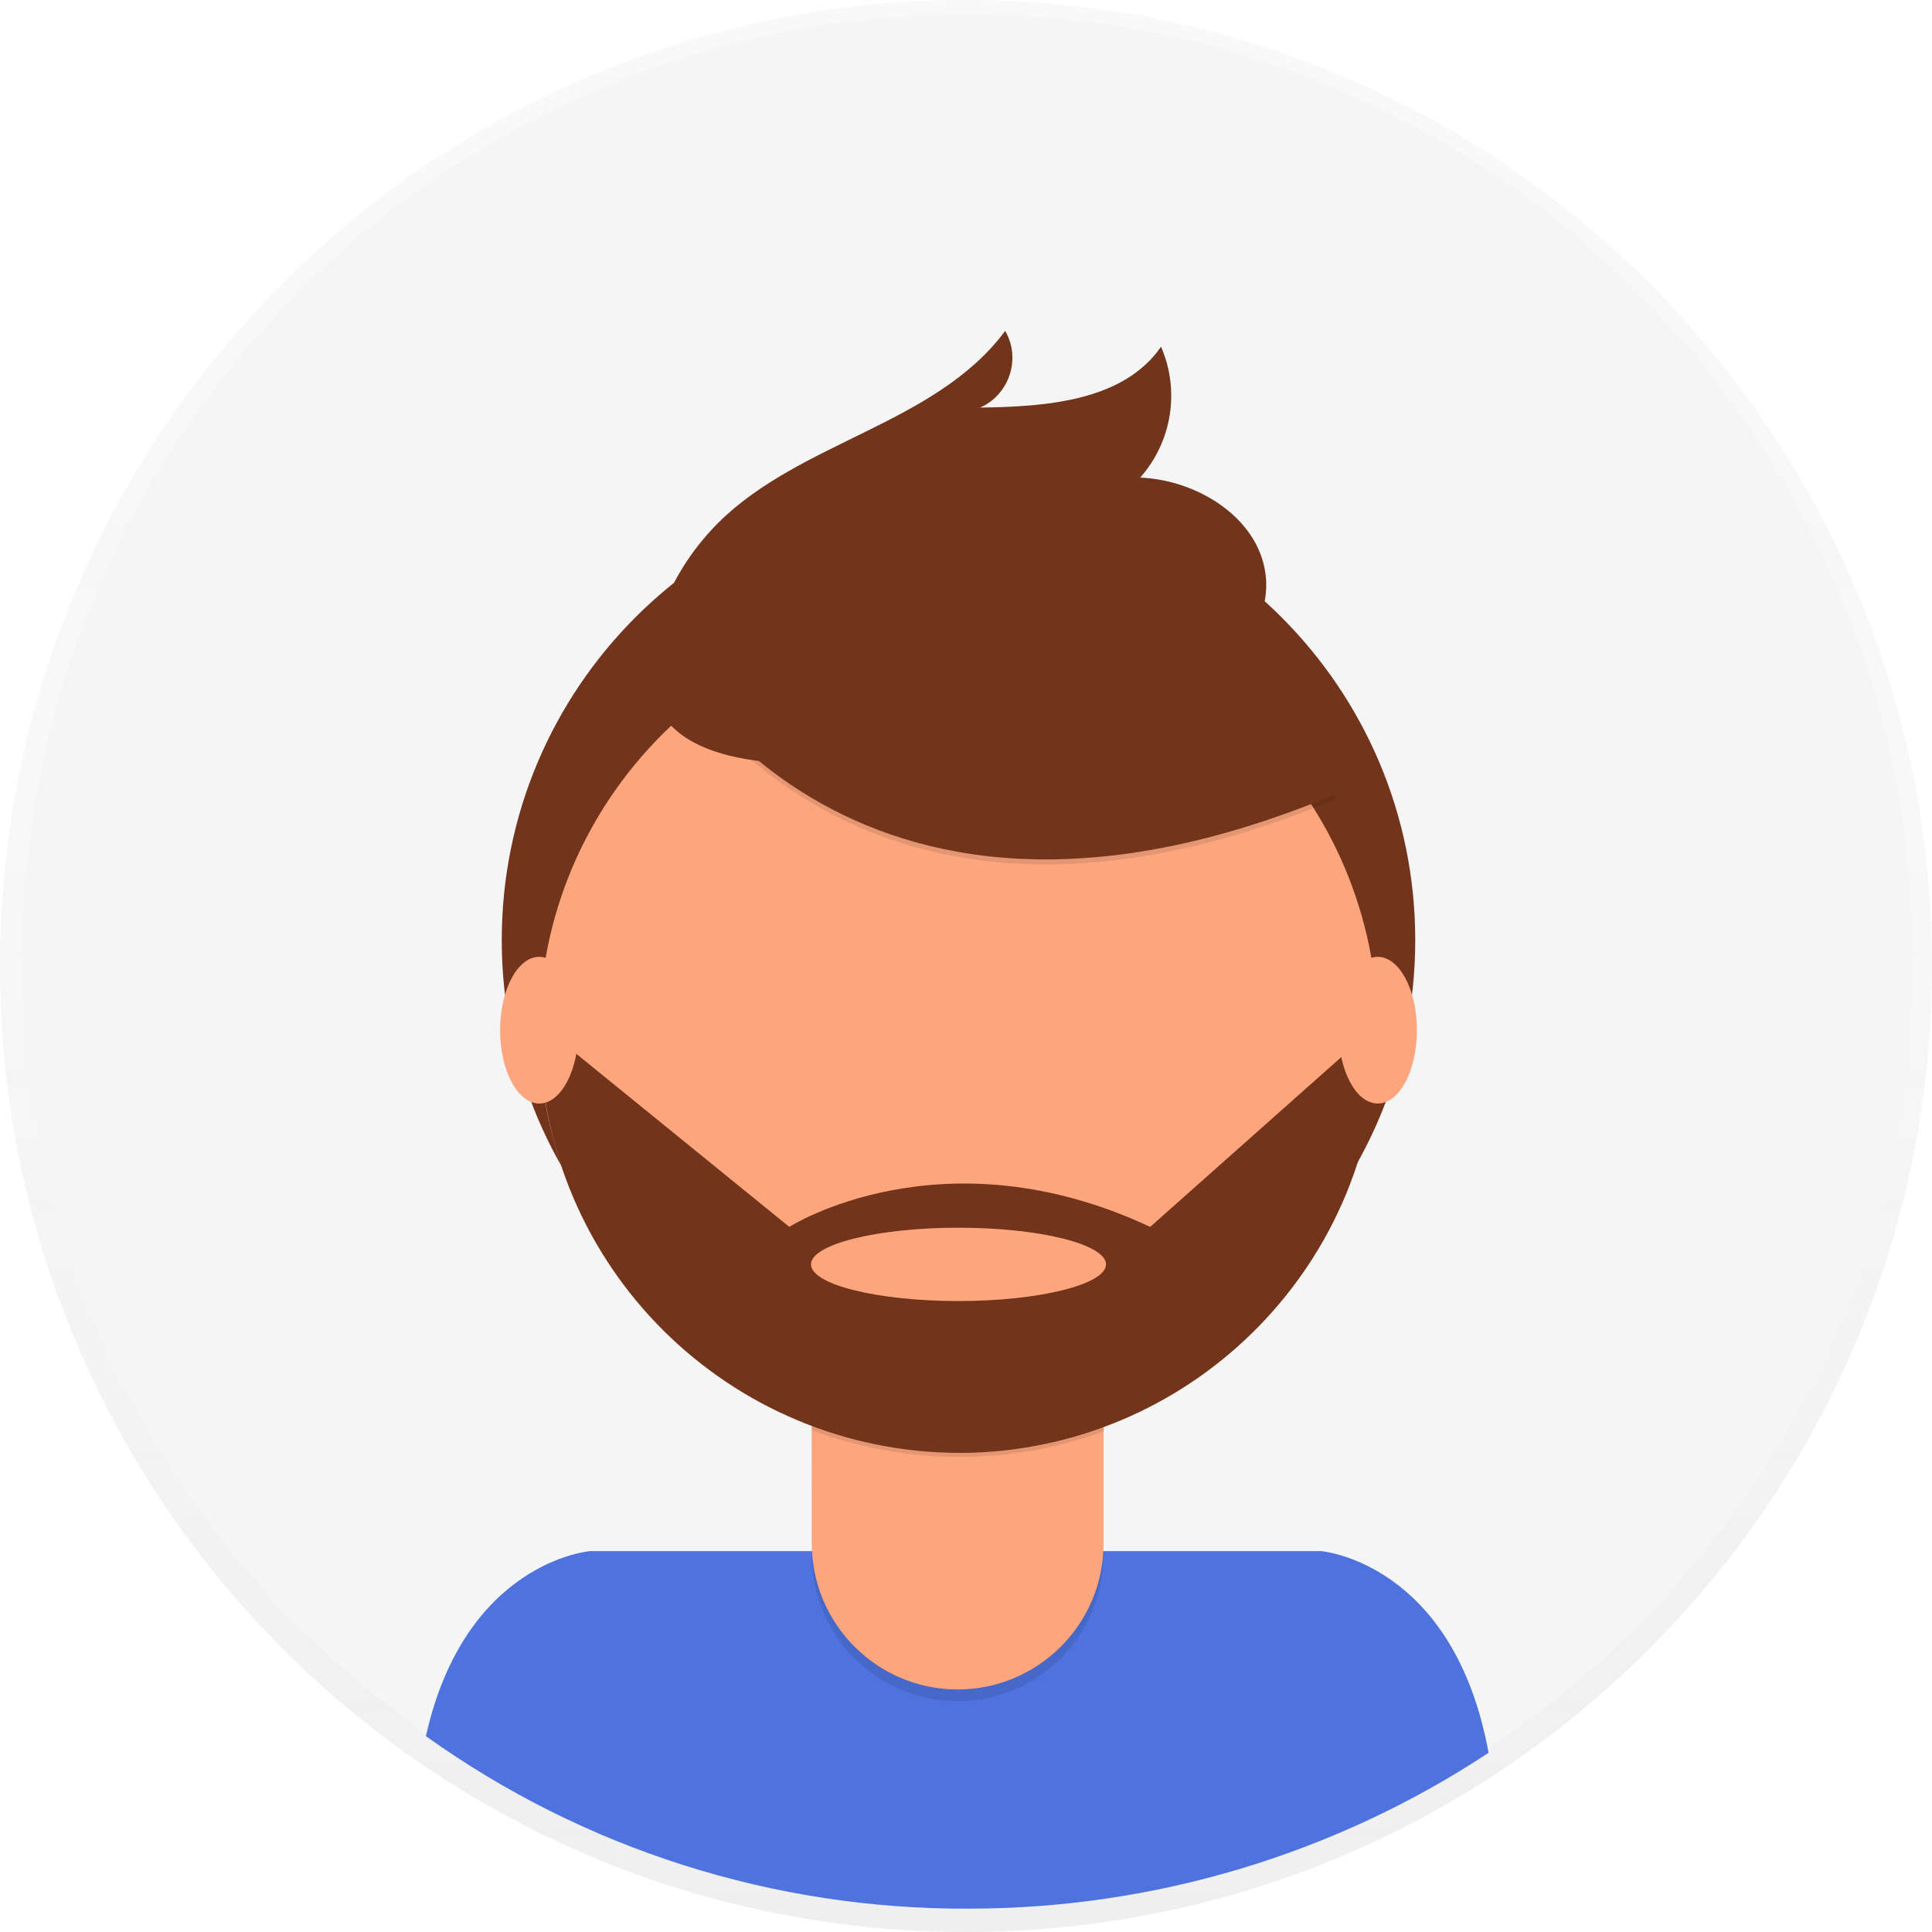
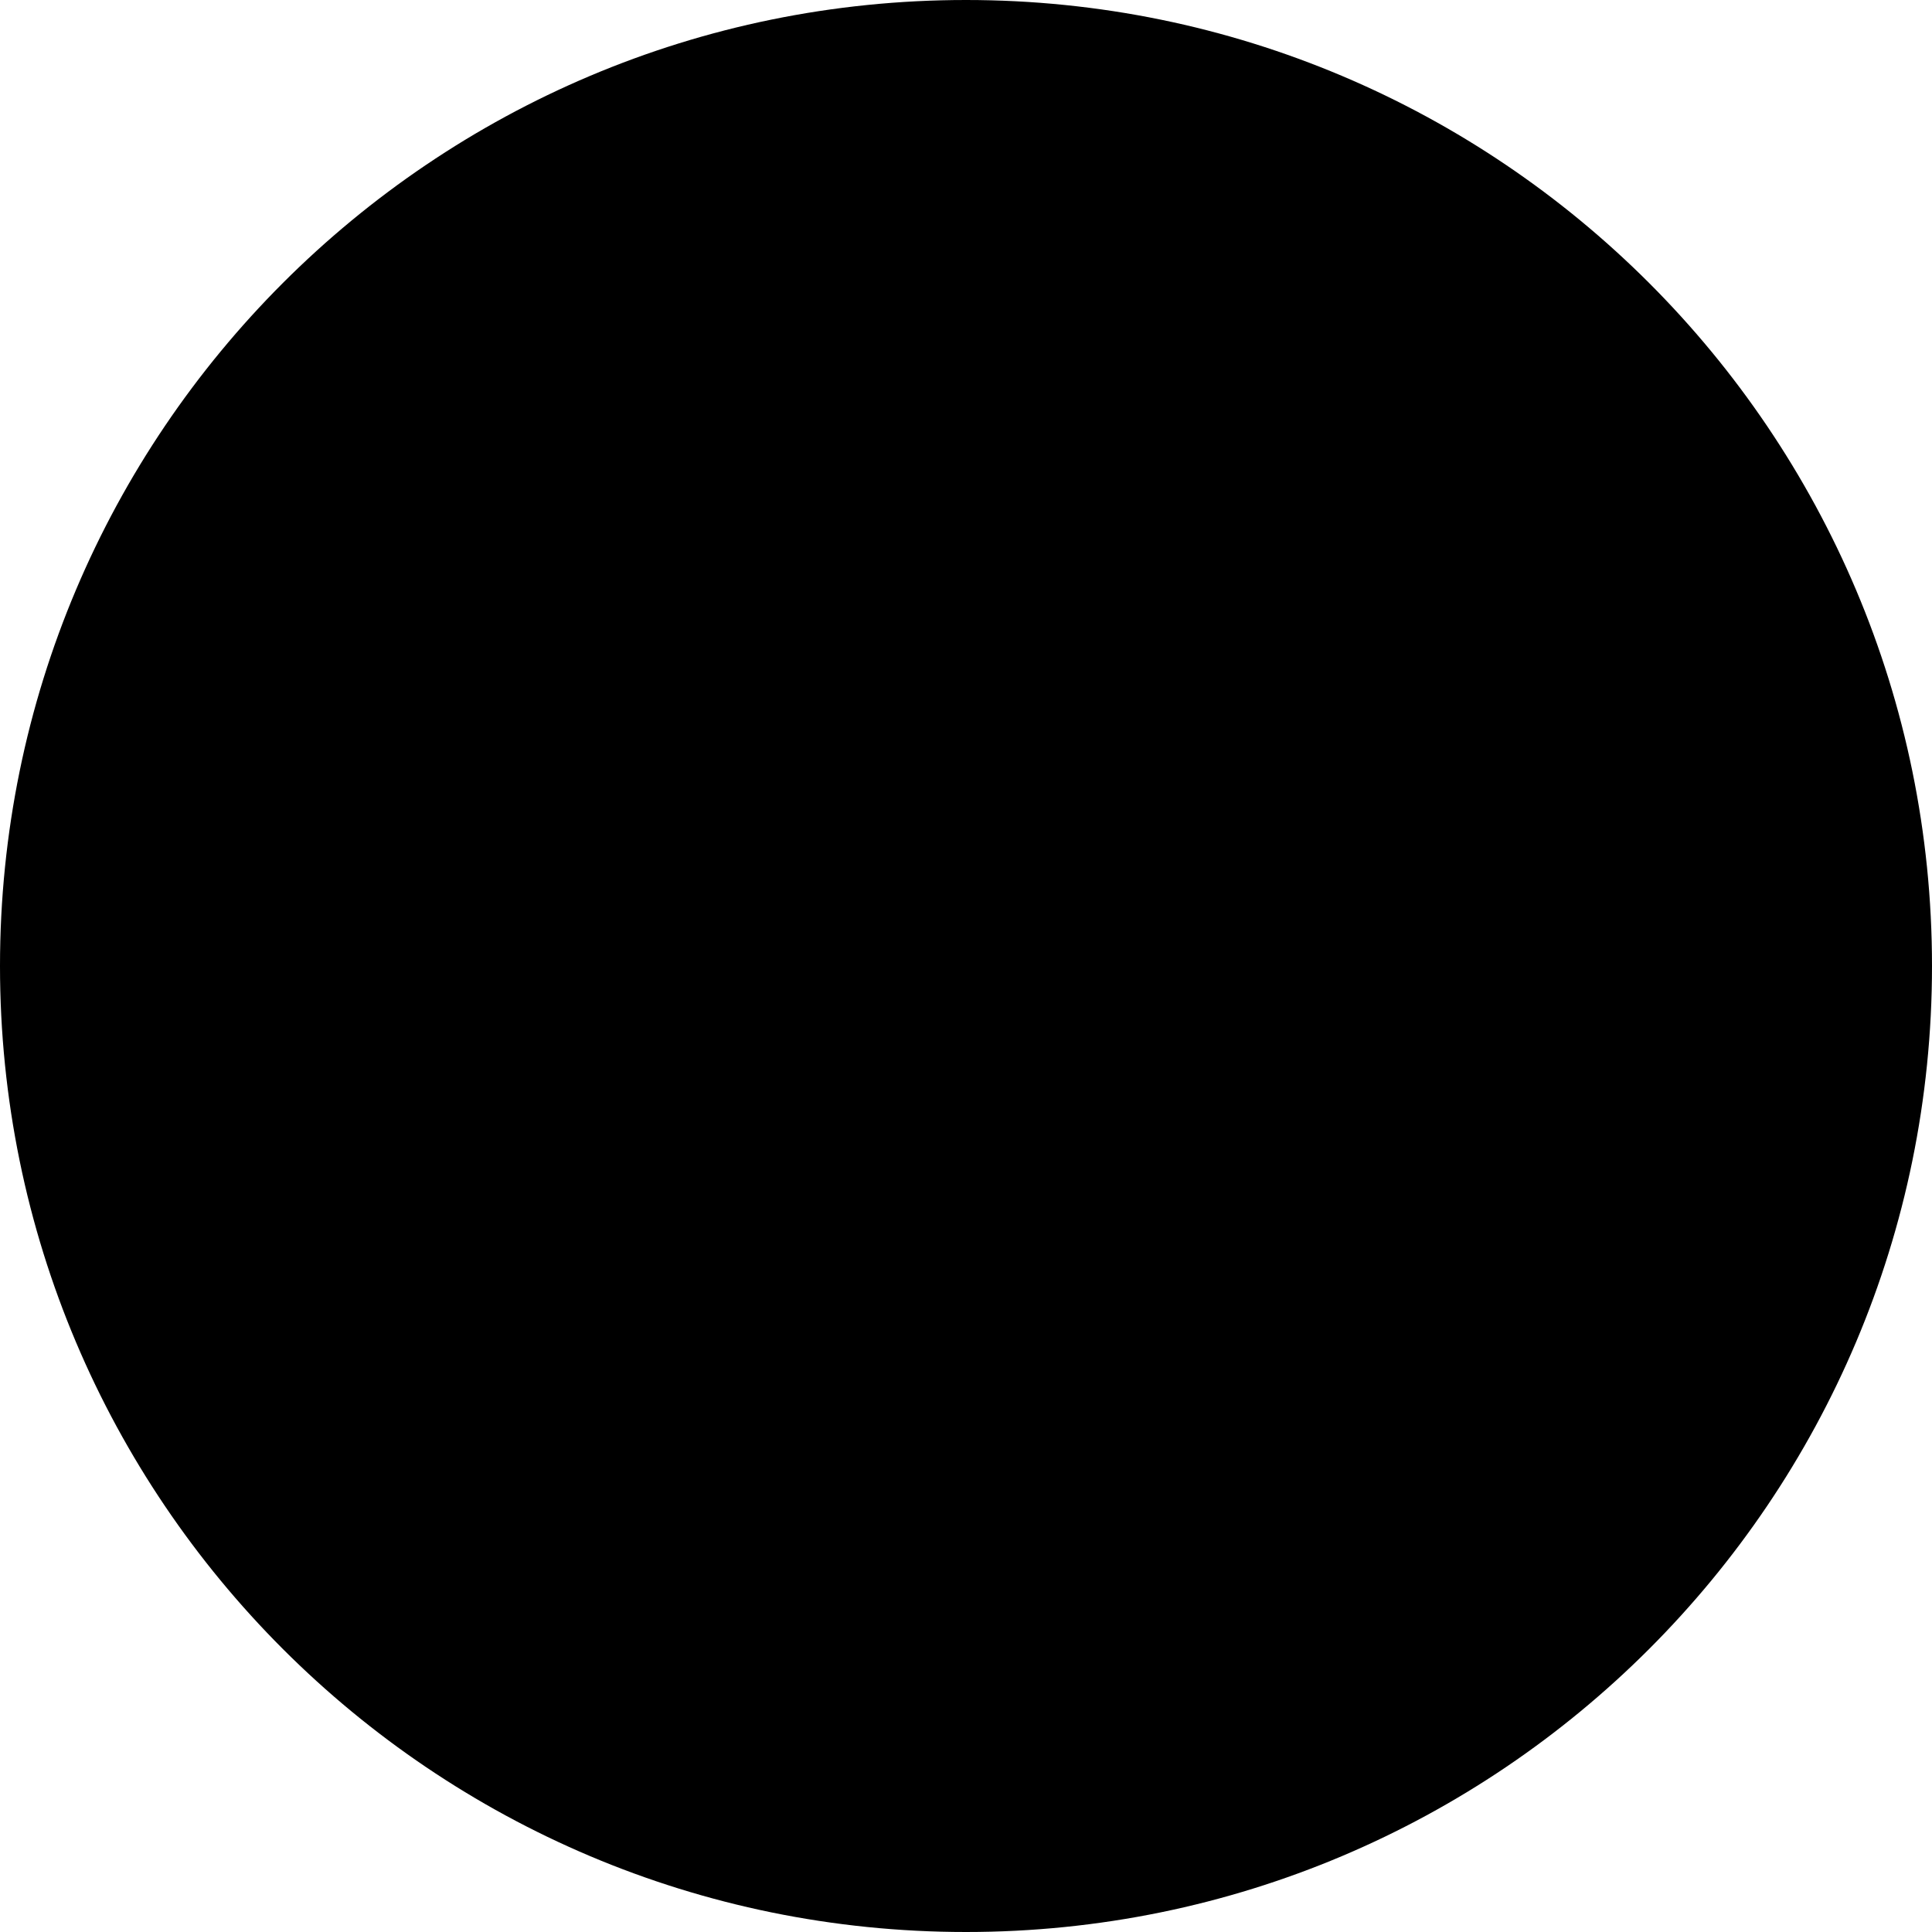
<svg xmlns="http://www.w3.org/2000/svg" version="1.1" id="_x38_8ce59e9-c4b8-4d1d-9d7a-ce0190159aa8" x="0px" y="0px" viewBox="0 0 231.8 231.8" style="enable-background:new 0 0 231.8 231.8;" xml:space="preserve">
  <style type="text/css">
	.st0{opacity:0.5;}
	.st1{fill:url(#SVGID_1_);}
	.st2{fill:#F5F5F5;}
	.st3{fill:#4E73DF;}
	.st4{fill:#72351C;}
	.st5{opacity:0.1;enable-background:new    ;}
	.st6{fill:#FDA57D;}
</style>
-   <g class="st0">
+   <g className="st0">
    <linearGradient id="SVGID_1_" gradientUnits="userSpaceOnUse" x1="115.89" y1="526.22" x2="115.89" y2="758" gradientTransform="matrix(1 0 0 -1 0 758)">
      <stop offset="0" style="stop-color:#808080;stop-opacity:0.25" />
      <stop offset="0.54" style="stop-color:#808080;stop-opacity:0.12" />
      <stop offset="1" style="stop-color:#808080;stop-opacity:0.1" />
    </linearGradient>
-     <circle class="st1" cx="115.9" cy="115.9" r="115.9" />
+     <circle className="st1" cx="115.9" cy="115.9" r="115.9" />
  </g>
-   <circle class="st2" cx="116.1" cy="115.1" r="113.4" />
-   <path class="st3" d="M116.2,229c22.2,0,43.9-6.5,62.4-18.7c-4.2-22.9-20.1-24.2-20.1-24.2H70.8c0,0-15,1.2-19.7,22.2  C70.1,221.9,92.9,229.1,116.2,229z" />
-   <circle class="st4" cx="115" cy="112.8" r="54.8" />
-   <path class="st5" d="M97.3,158.4h35.1l0,0v28.1c0,9.7-7.8,17.6-17.5,17.6c0,0,0,0,0,0l0,0c-9.7,0-17.5-7.9-17.5-17.5L97.3,158.4  L97.3,158.4z" />
-   <path class="st6" d="M100.7,157.1h28.4c1.9,0,3.3,1.5,3.3,3.4v24.7c0,9.7-7.9,17.5-17.5,17.5l0,0c-9.7,0-17.5-7.9-17.5-17.5v-24.7  C97.3,158.6,98.8,157.1,100.7,157.1L100.7,157.1z" />
-   <path class="st5" d="M97.4,171.6c11.3,4.2,23.8,4.3,35.1,0.1v-4.3H97.4V171.6z" />
-   <circle class="st6" cx="115" cy="123.7" r="50.3" />
-   <path class="st5" d="M79.2,77.9c0,0,21.2,43,81,18l-13.9-21.8l-24.7-8.9L79.2,77.9z" />
-   <path class="st4" d="M79.2,77.3c0,0,21.2,43,81,18l-13.9-21.8l-24.7-8.9L79.2,77.3z" />
-   <path class="st4" d="M79,74.4c1.4-4.4,3.9-8.4,7.2-11.7c9.9-9.8,26.1-11.8,34.4-23c1.8,3.1,0.7,7.1-2.4,8.9  c-0.2,0.1-0.4,0.2-0.6,0.3c8-0.1,17.2-0.8,21.7-7.3c2.3,5.3,1.3,11.4-2.5,15.7c7.1,0.3,14.6,5.1,15.1,12.2c0.3,4.7-2.6,9.1-6.5,11.9  s-8.5,3.9-13.1,4.9C118.8,89.2,70.3,101.6,79,74.4z" />
-   <path class="st4" d="M165.3,124.1H164L138,147.2c-25-11.7-43.3,0-43.3,0l-27.2-22.1l-2.7,0.3c0.8,27.8,23.9,49.6,51.7,48.9  C143.6,173.5,165.3,151.3,165.3,124.1L165.3,124.1z M115,156.1c-9.8,0-17.7-2-17.7-4.4s7.9-4.4,17.7-4.4s17.7,2,17.7,4.4  S124.7,156.1,115,156.1L115,156.1z" />
-   <ellipse class="st6" cx="64.7" cy="123.6" rx="4.7" ry="8.8" />
-   <ellipse class="st6" cx="165.3" cy="123.6" rx="4.7" ry="8.8" />
+   <circle className="st2" cx="116.1" cy="115.1" r="113.4" />
+   <path className="st3" d="M116.2,229c22.2,0,43.9-6.5,62.4-18.7c-4.2-22.9-20.1-24.2-20.1-24.2H70.8c0,0-15,1.2-19.7,22.2  C70.1,221.9,92.9,229.1,116.2,229z" />
+   <circle className="st4" cx="115" cy="112.8" r="54.8" />
+   <path className="st5" d="M97.3,158.4h35.1l0,0v28.1c0,9.7-7.8,17.6-17.5,17.6c0,0,0,0,0,0l0,0c-9.7,0-17.5-7.9-17.5-17.5L97.3,158.4  L97.3,158.4z" />
+   <path className="st6" d="M100.7,157.1h28.4c1.9,0,3.3,1.5,3.3,3.4v24.7c0,9.7-7.9,17.5-17.5,17.5l0,0c-9.7,0-17.5-7.9-17.5-17.5v-24.7  C97.3,158.6,98.8,157.1,100.7,157.1L100.7,157.1z" />
+   <path className="st5" d="M97.4,171.6c11.3,4.2,23.8,4.3,35.1,0.1v-4.3H97.4V171.6z" />
+   <circle className="st6" cx="115" cy="123.7" r="50.3" />
+   <path className="st5" d="M79.2,77.9c0,0,21.2,43,81,18l-13.9-21.8l-24.7-8.9L79.2,77.9z" />
+   <path className="st4" d="M79.2,77.3c0,0,21.2,43,81,18l-13.9-21.8l-24.7-8.9L79.2,77.3z" />
+   <path className="st4" d="M79,74.4c1.4-4.4,3.9-8.4,7.2-11.7c9.9-9.8,26.1-11.8,34.4-23c1.8,3.1,0.7,7.1-2.4,8.9  c-0.2,0.1-0.4,0.2-0.6,0.3c8-0.1,17.2-0.8,21.7-7.3c2.3,5.3,1.3,11.4-2.5,15.7c7.1,0.3,14.6,5.1,15.1,12.2c0.3,4.7-2.6,9.1-6.5,11.9  s-8.5,3.9-13.1,4.9C118.8,89.2,70.3,101.6,79,74.4z" />
+   <path className="st4" d="M165.3,124.1H164L138,147.2c-25-11.7-43.3,0-43.3,0l-27.2-22.1l-2.7,0.3c0.8,27.8,23.9,49.6,51.7,48.9  C143.6,173.5,165.3,151.3,165.3,124.1L165.3,124.1z M115,156.1c-9.8,0-17.7-2-17.7-4.4s7.9-4.4,17.7-4.4s17.7,2,17.7,4.4  S124.7,156.1,115,156.1L115,156.1z" />
+   <ellipse className="st6" cx="64.7" cy="123.6" rx="4.7" ry="8.8" />
+   <ellipse className="st6" cx="165.3" cy="123.6" rx="4.7" ry="8.8" />
</svg>
